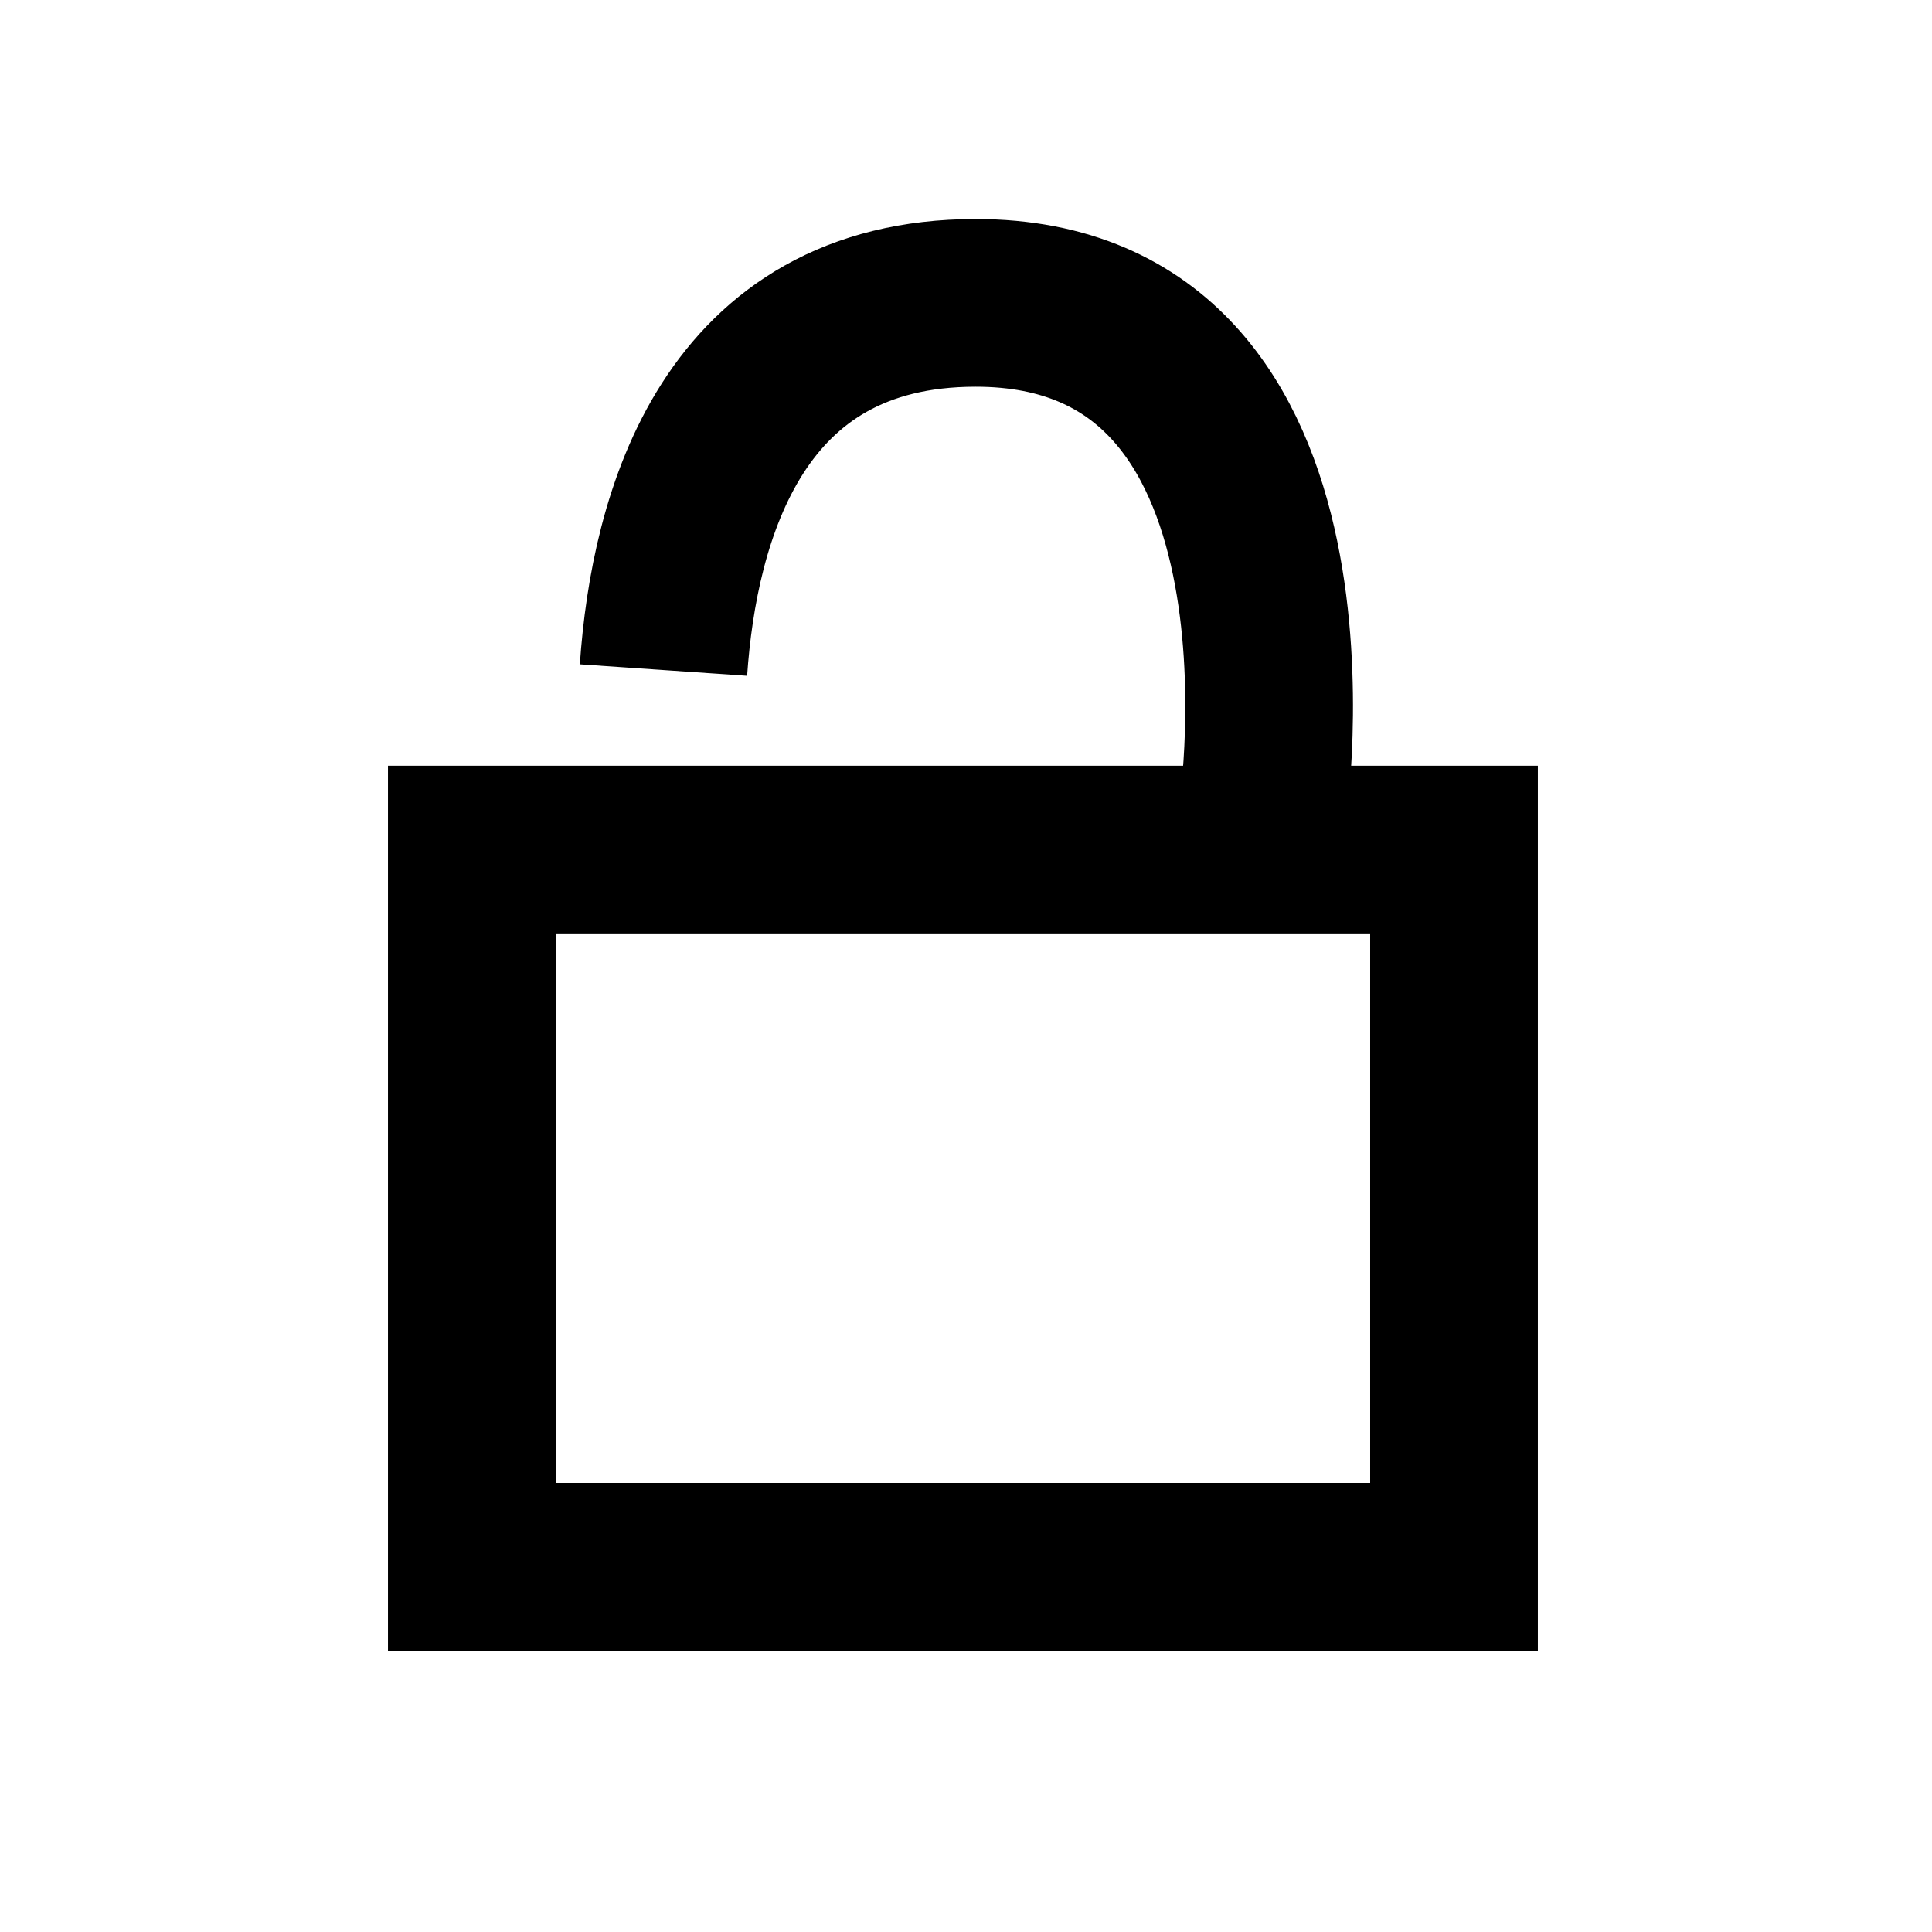
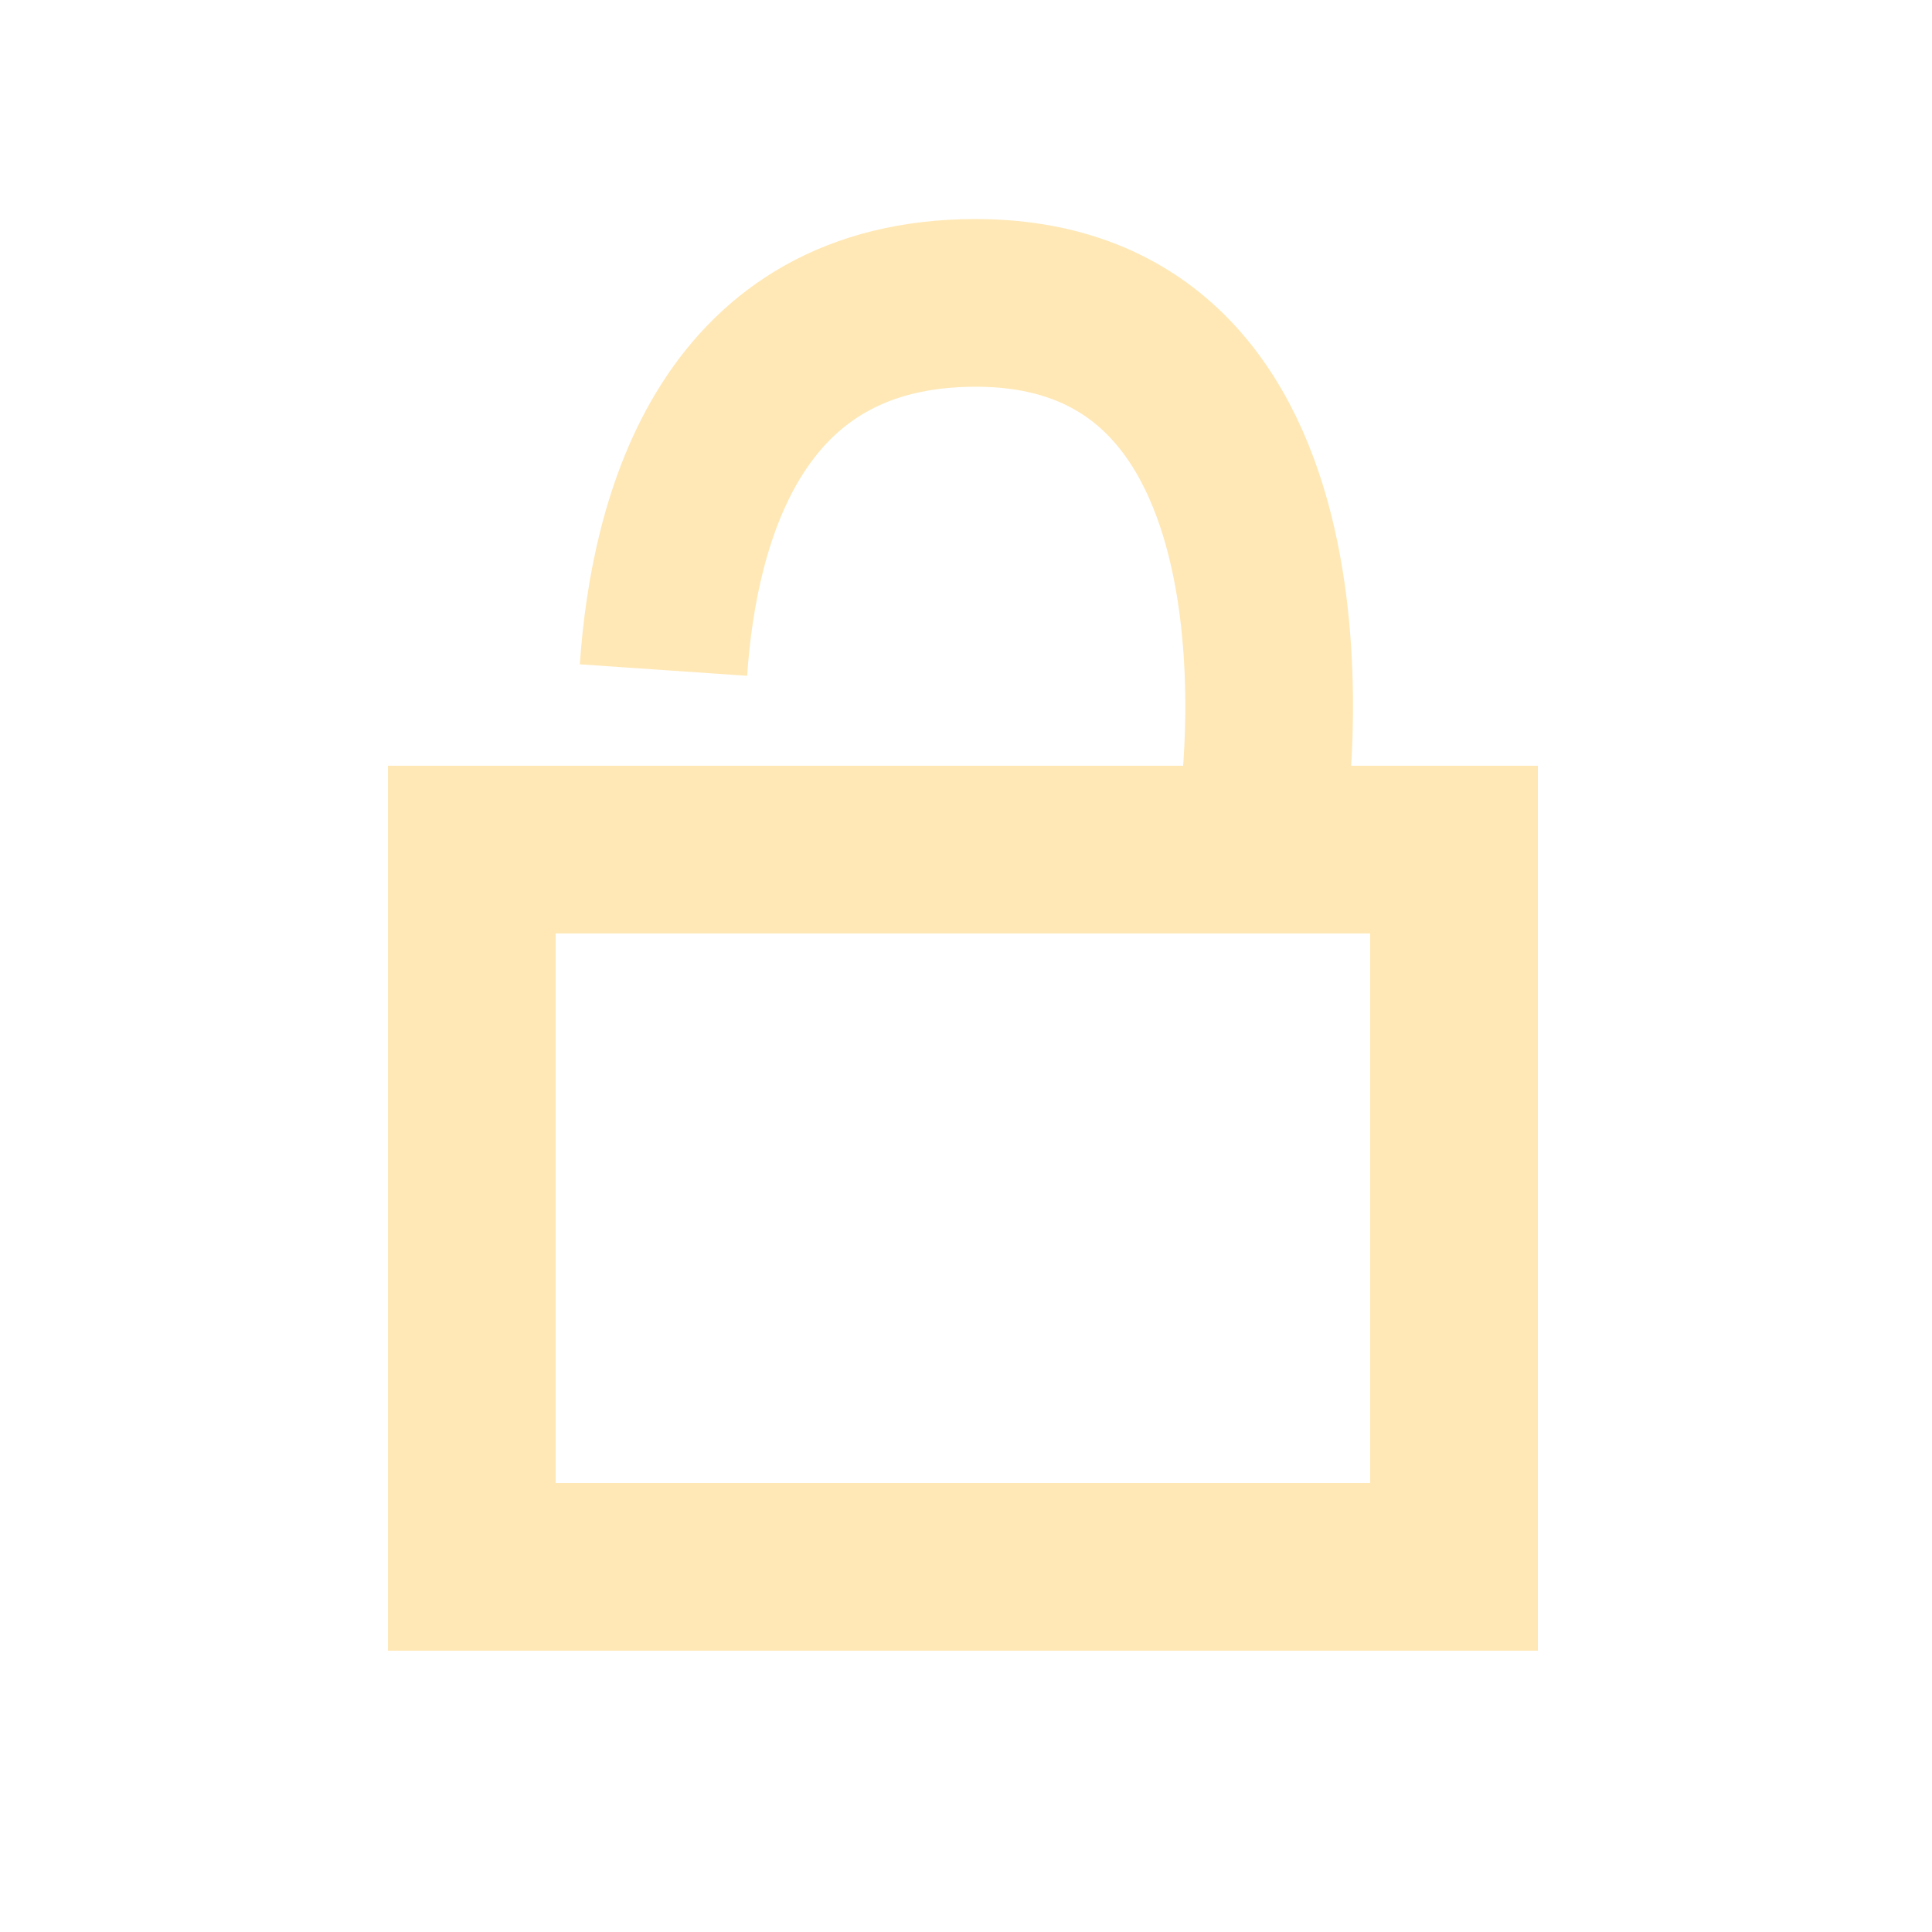
<svg xmlns="http://www.w3.org/2000/svg" width="230.451" height="230.451" viewBox="0 0 60.973 60.973">
-   <path stroke="currentColor" fill="none" stroke-width="5.292" d="M14.89 26.813h30.998v22.636H14.89zm6.049-5.666c.335-4.88 2.189-11.588 9.852-11.588 11.447 0 9.055 16.103 9.055 16.103" />
+   <path stroke="#ffe8b6" fill="none" stroke-width="5.292" d="M14.89 26.813h30.998v22.636H14.89zm6.049-5.666c.335-4.88 2.189-11.588 9.852-11.588 11.447 0 9.055 16.103 9.055 16.103" />
</svg>
